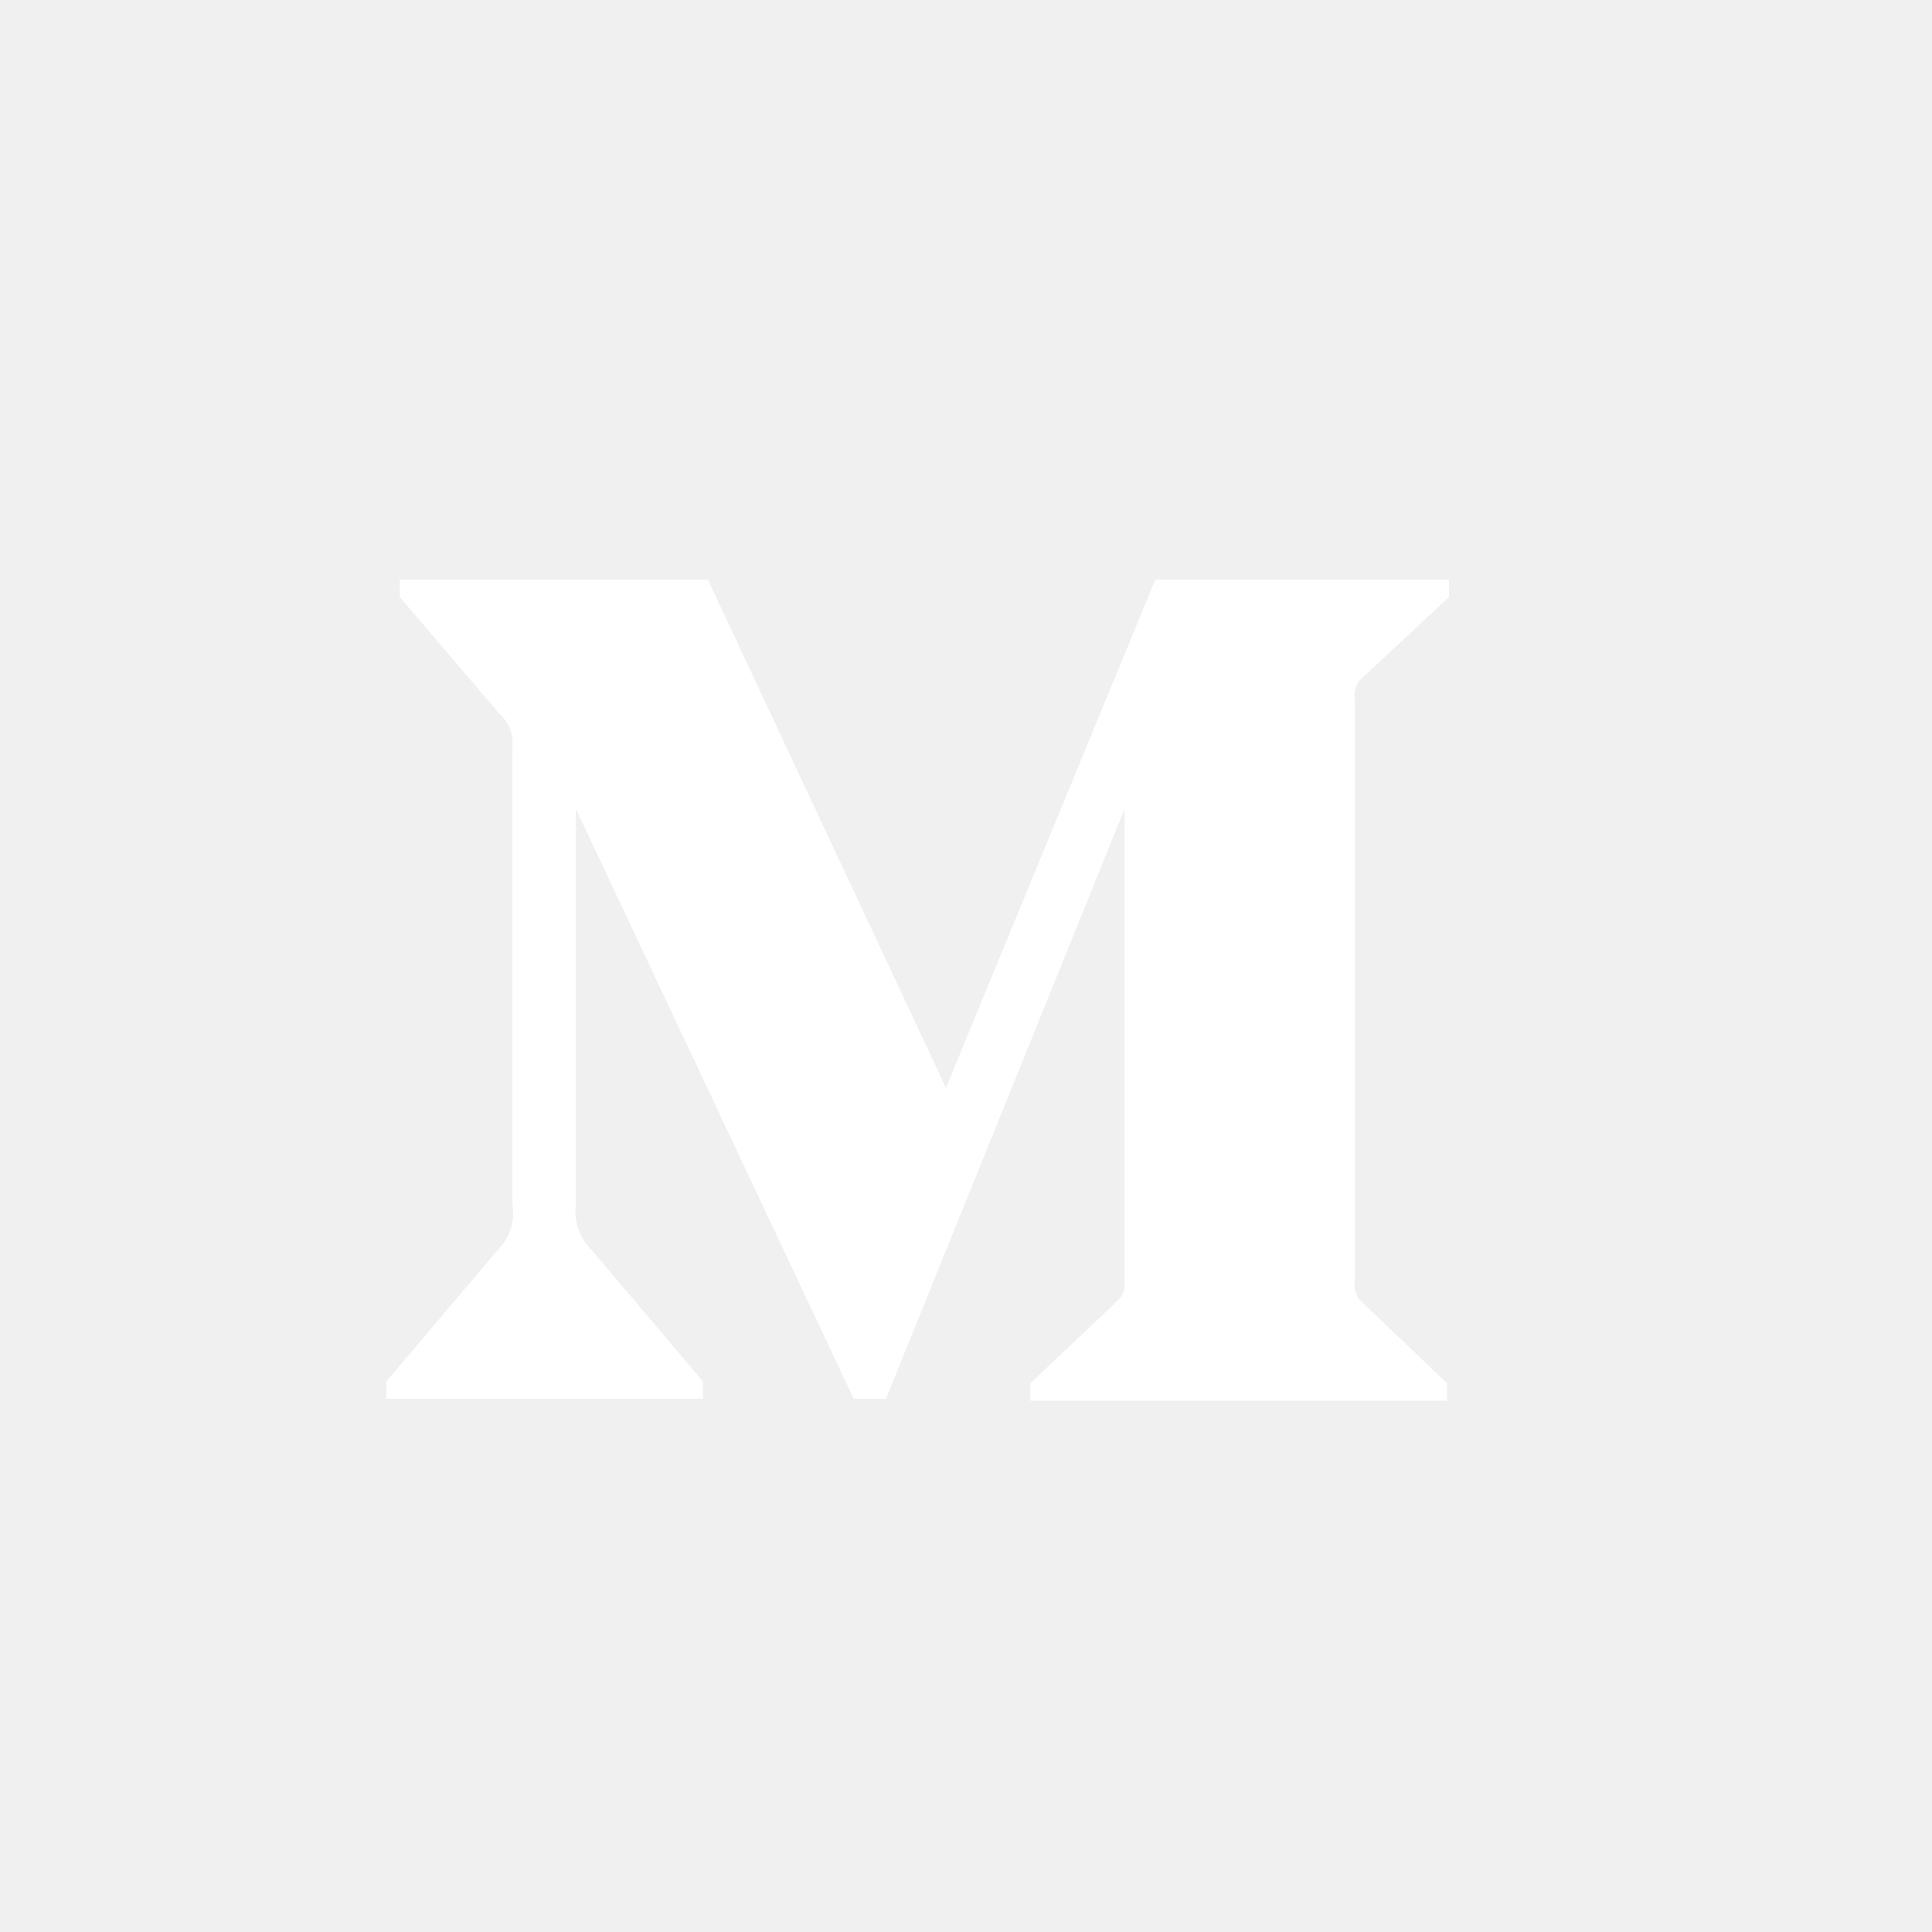
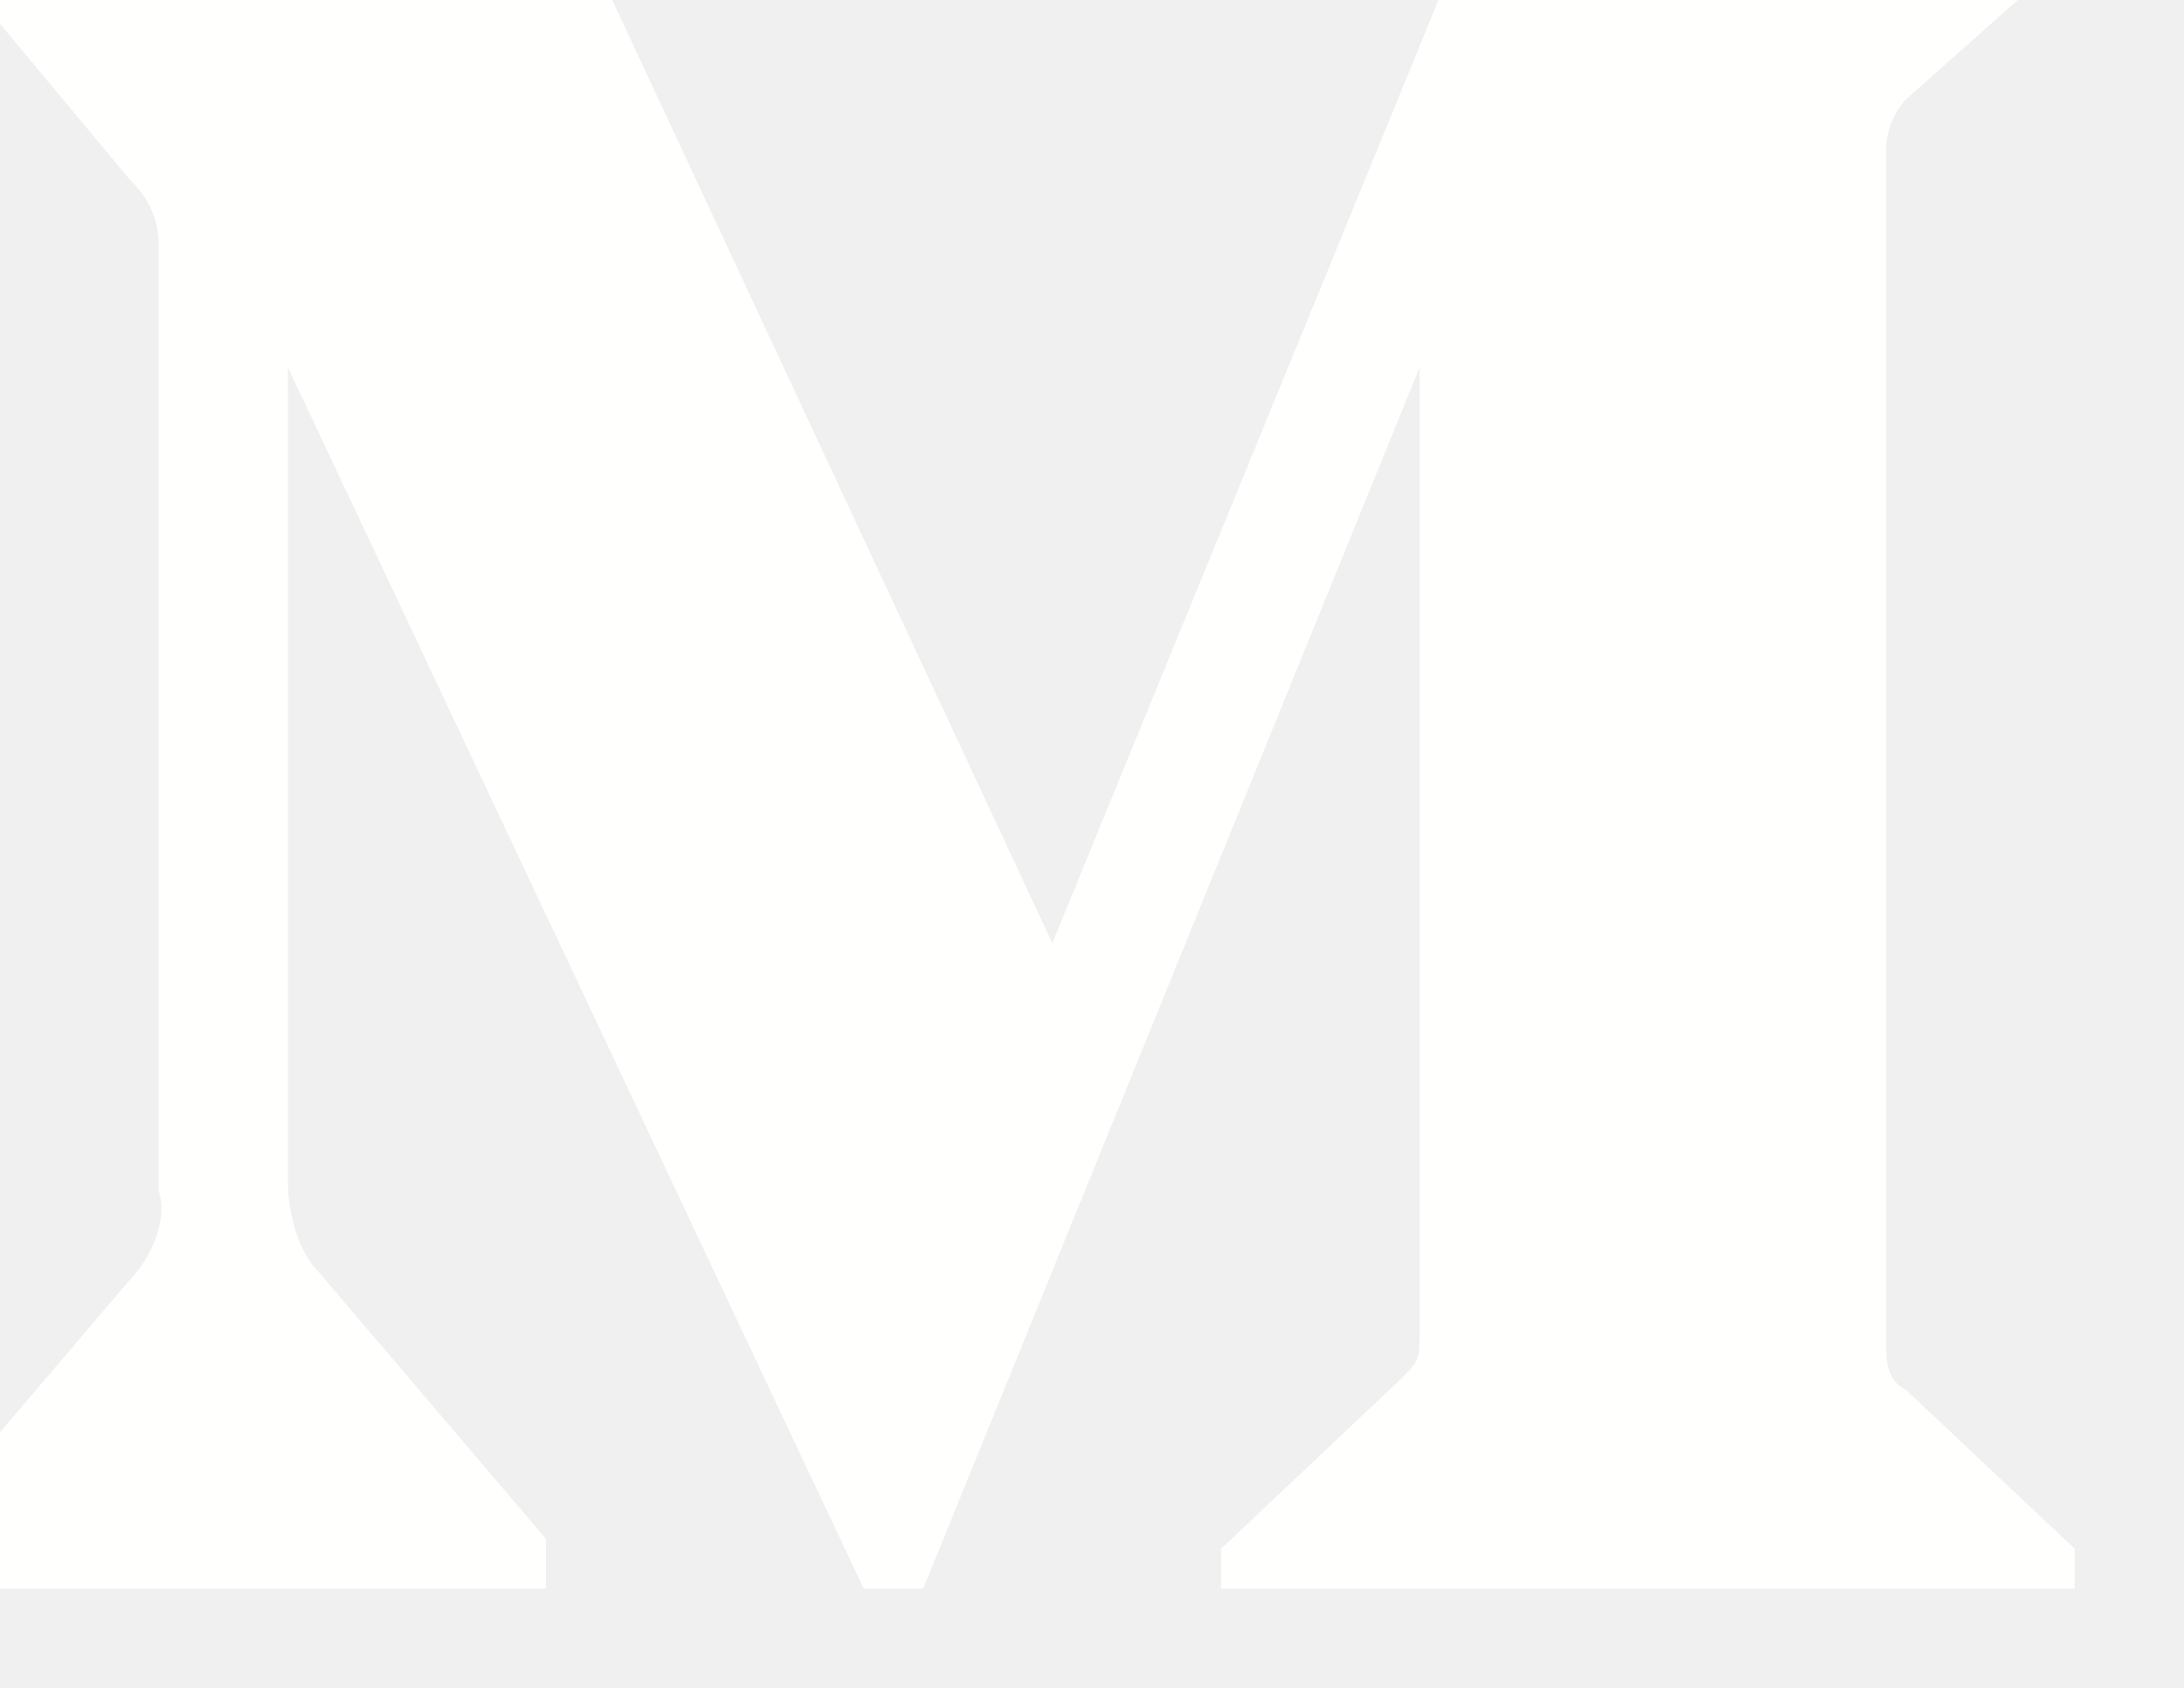
- <svg xmlns="http://www.w3.org/2000/svg" width="40px" height="40px" viewBox="0 0 40 40" version="1.1">
+ <svg xmlns="http://www.w3.org/2000/svg" width="22px" height="17px" viewBox="0 0 22 17" version="1.1">
  <g id="Symbols" stroke="none" stroke-width="1" fill="none" fill-rule="evenodd">
-     <g id="medium_icon/normal">
-       <rect id="Rectangle" x="0" y="0" width="40" height="40" />
-       <path d="M10.609,15.468 C10.636,15.205 10.533,14.945 10.331,14.768 L8.277,12.36 L8.277,12 L14.655,12 L19.585,22.524 L23.92,12 L30,12 L30,12.36 L28.244,13.999 C28.092,14.111 28.017,14.296 28.049,14.479 L28.049,26.521 C28.017,26.704 28.092,26.889 28.244,27.001 L29.959,28.64 L29.959,29 L21.331,29 L21.331,28.64 L23.108,26.961 C23.283,26.791 23.283,26.741 23.283,26.481 L23.283,16.747 L18.343,28.96 L17.675,28.96 L11.923,16.747 L11.923,24.932 C11.875,25.277 11.993,25.623 12.242,25.872 L14.553,28.6 L14.553,28.96 L8,28.96 L8,28.6 L10.311,25.872 C10.558,25.623 10.669,25.274 10.609,24.932 L10.609,15.468 Z" id="Shape" fill="#FFFFFF" fill-rule="nonzero" />
+     <g id="medium_icon/hover" transform="translate(-1, -1)" fill="#FFFFFE">
+       <g id="medium_icon">
+         <path class="st0" d="M2.6,3.5c0-0.3-0.1-0.5-0.3-0.7L0.3,0.4V0h6.4l4.9,10.5L15.9,0H22v0.4L20.2,2C20.1,2.1,20,2.3,20,2.5v12   c0,0.2,0,0.4,0.2,0.5l1.7,1.6V17h-8.6v-0.4l1.8-1.7c0.2-0.2,0.2-0.2,0.2-0.5V4.7L10.3,17H9.7L3.9,4.7v8.2c0,0.3,0.1,0.7,0.3,0.9   l2.3,2.7V17H0v-0.4l2.3-2.7c0.2-0.2,0.4-0.6,0.3-0.9L2.6,3.5z" />
+       </g>
    </g>
  </g>
</svg>
